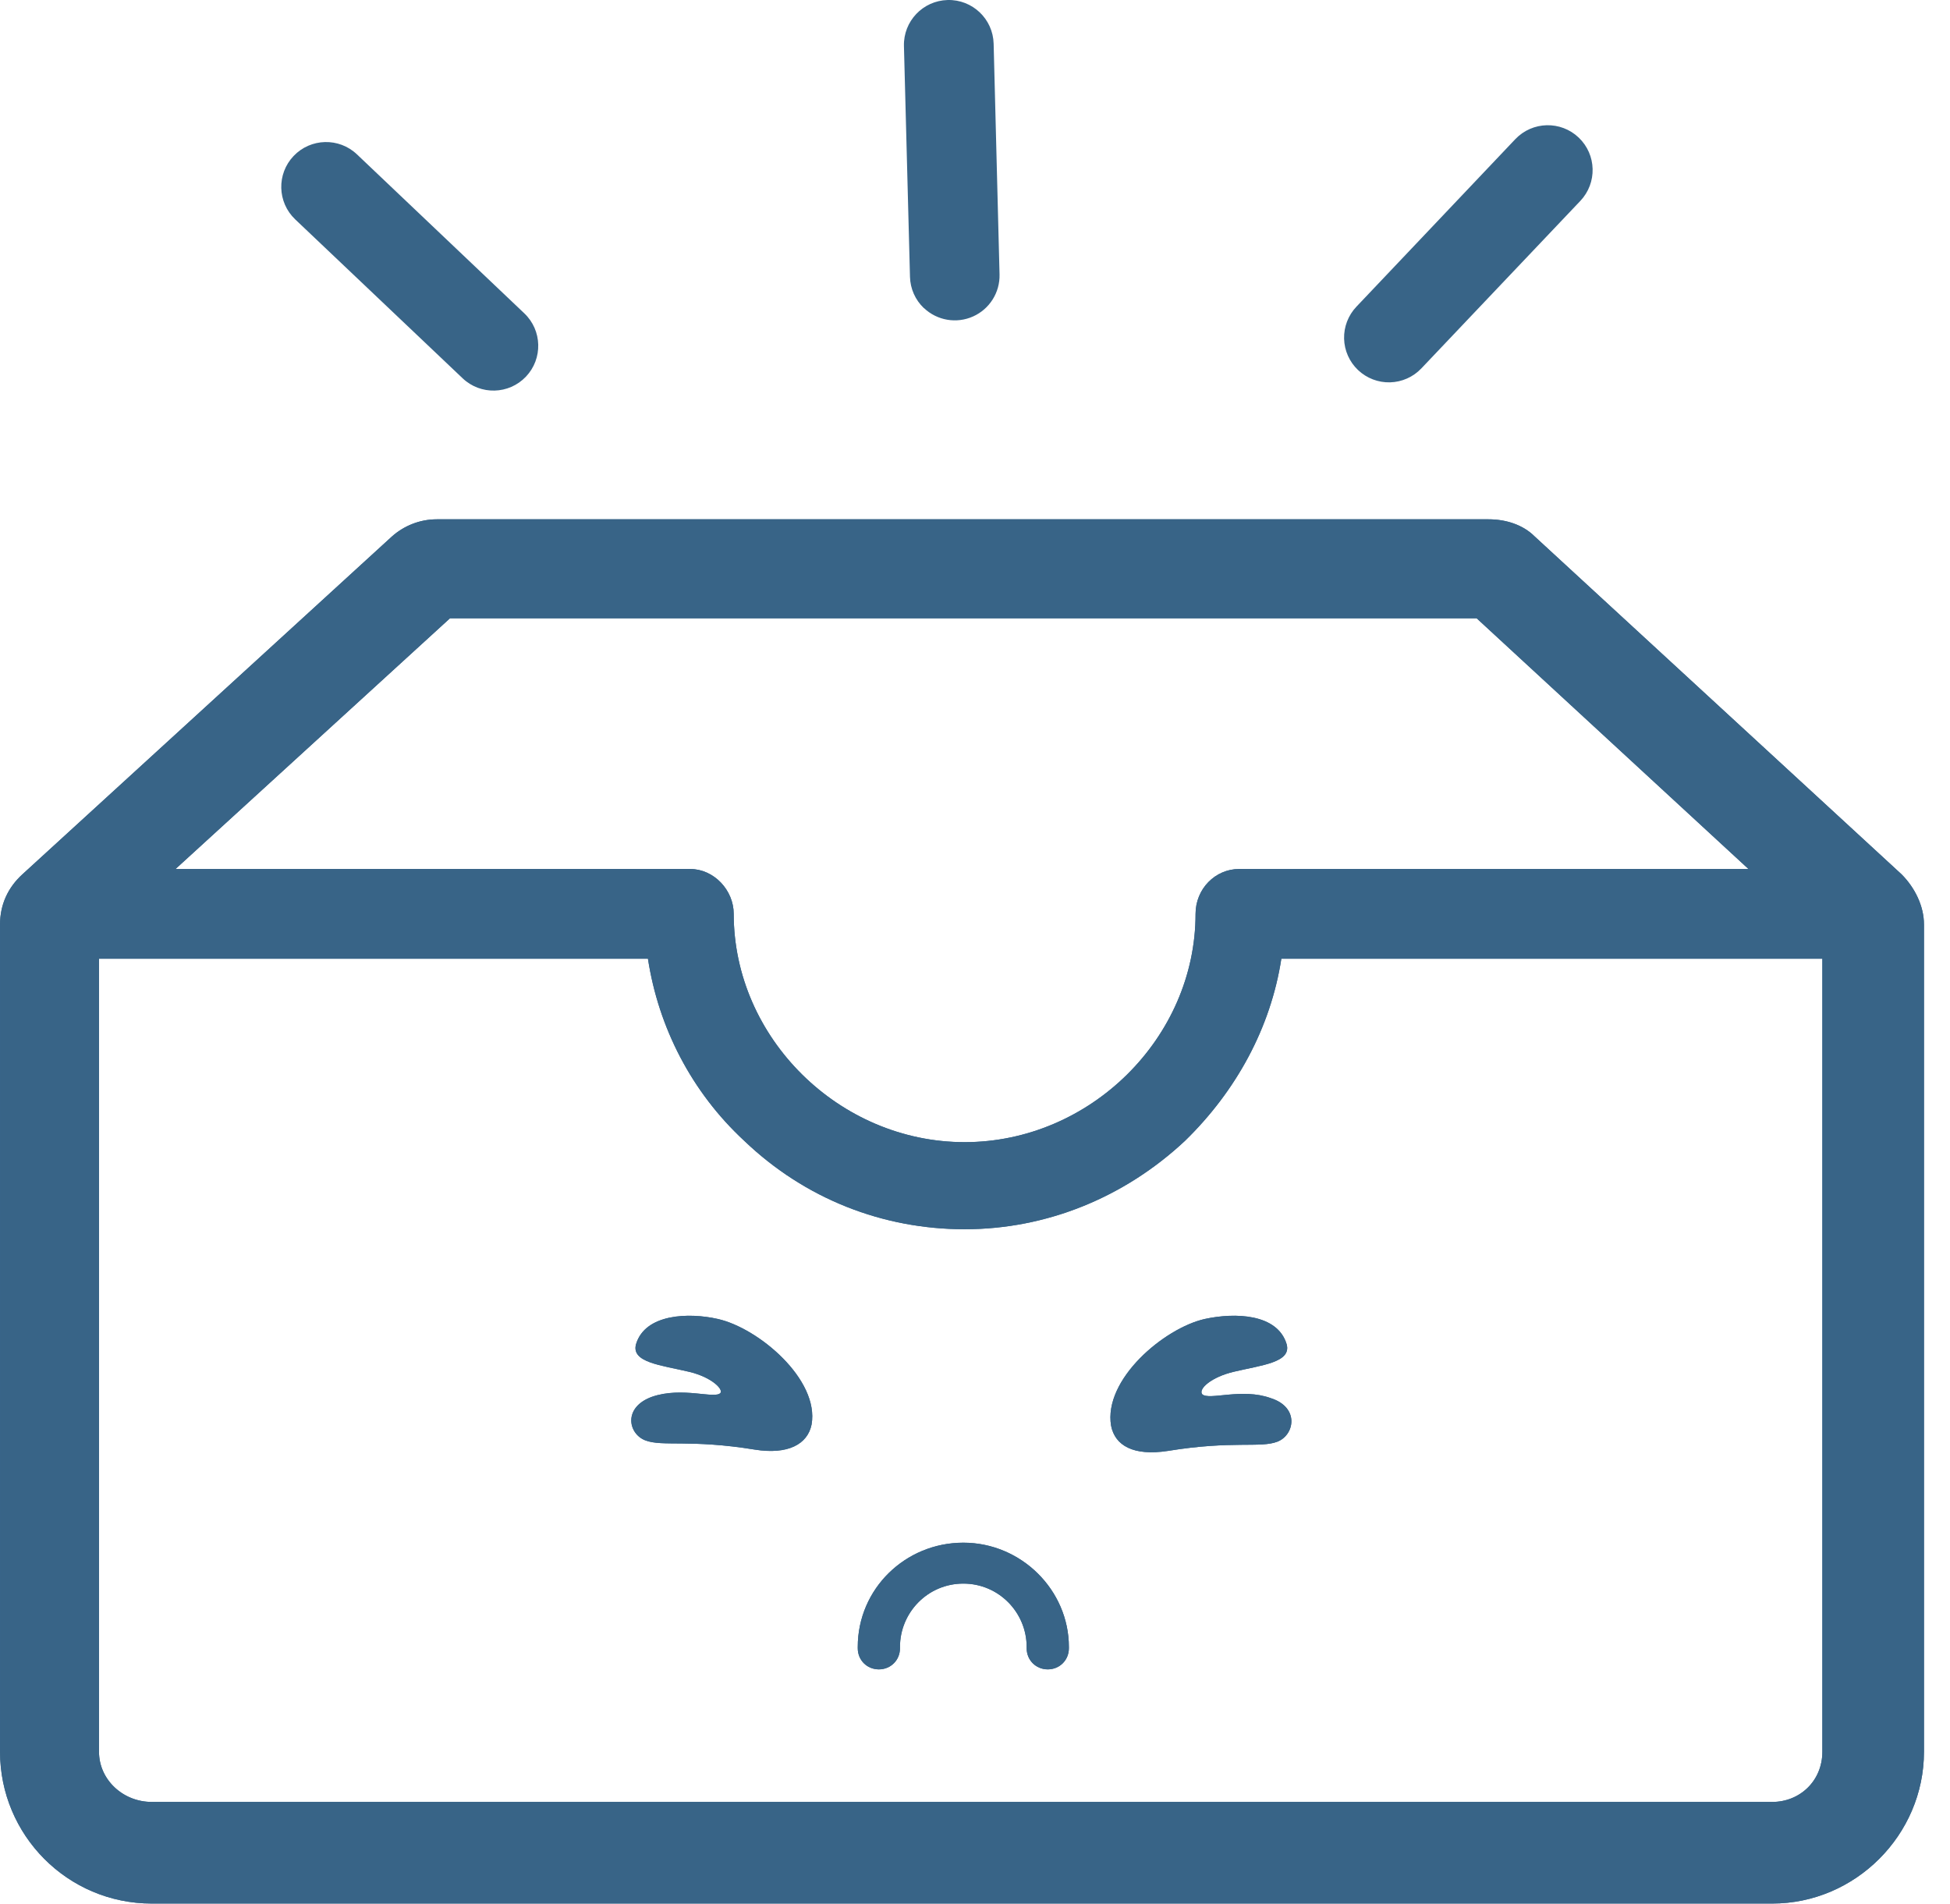
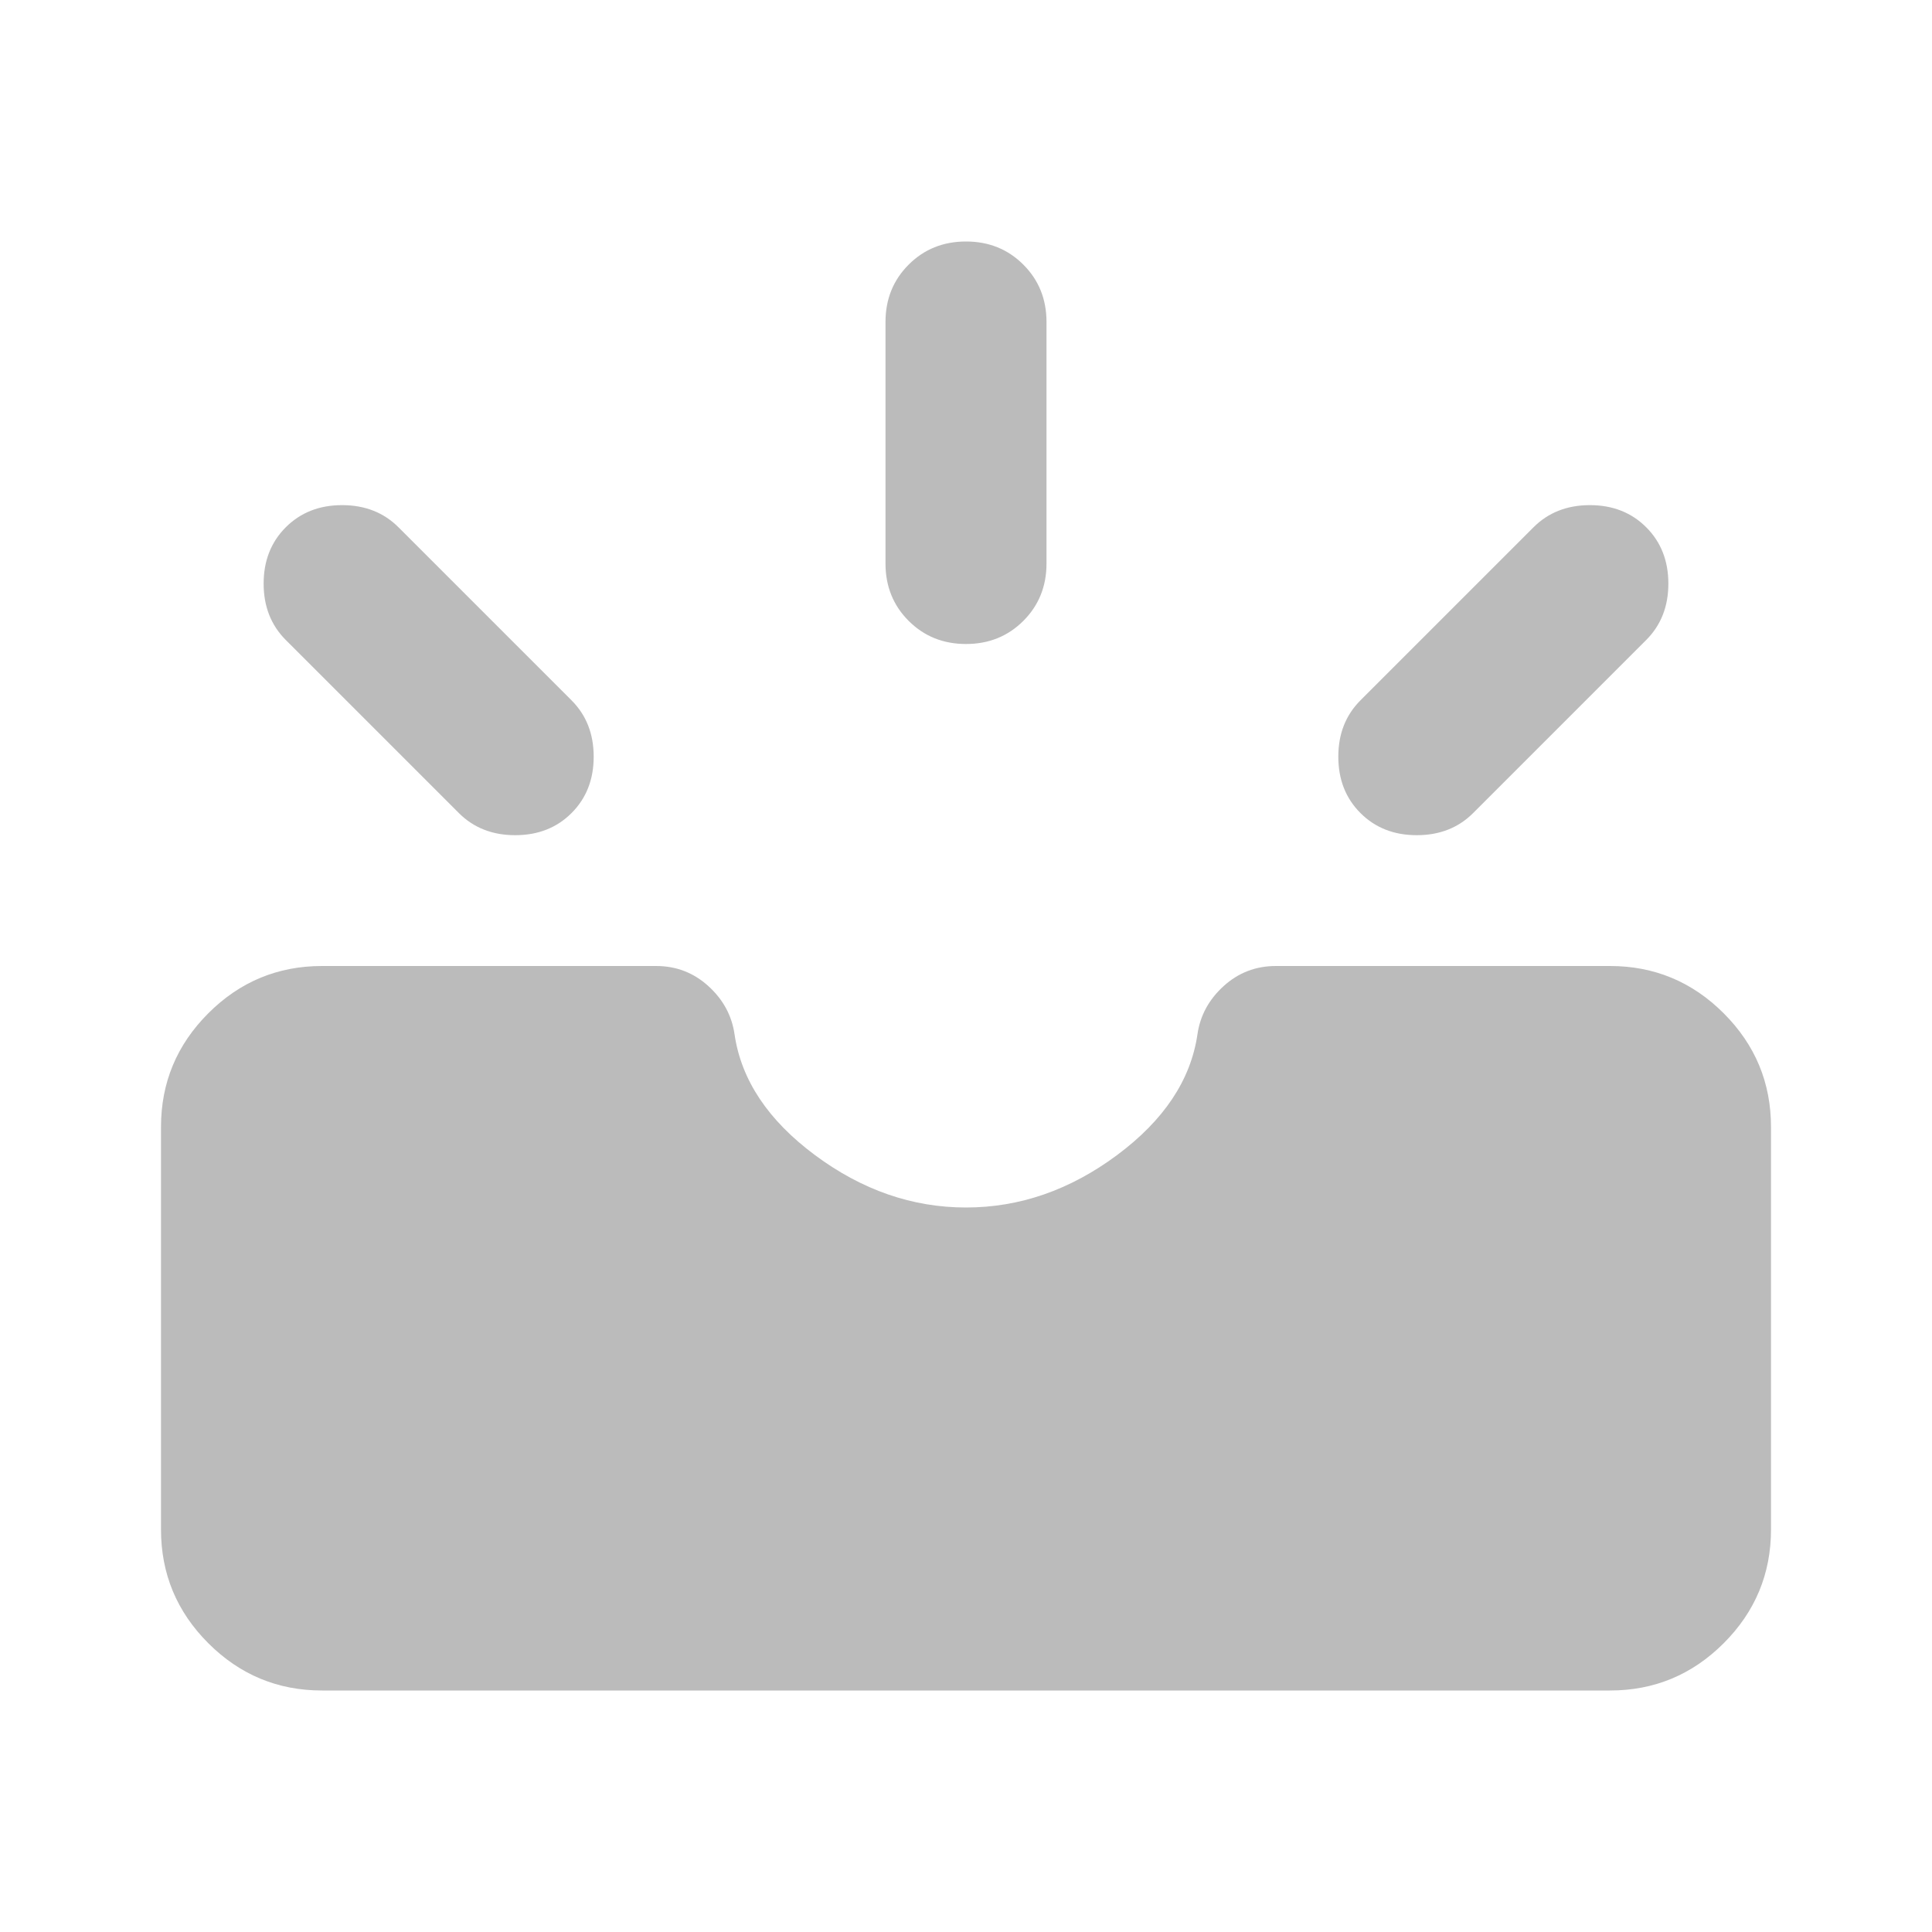
- <svg xmlns="http://www.w3.org/2000/svg" t="1692674604232" class="icon" viewBox="0 0 1049 1024" version="1.1" p-id="51180" width="131.125" height="128">
-   <path d="M461.429 887.379v-1.42 1.42z m56.786-57.501c-31.233 0-56.786 24.846-56.786 56.081v0.71c0 6.388 4.968 11.355 11.357 11.355 6.387 0 11.359-4.966 11.359-11.355v-0.71c0-18.459 14.906-34.075 34.07-34.075 19.168 0 34.075 15.617 34.075 34.075v0.71c0 6.388 4.972 11.355 11.36 11.355 6.386 0 11.355-4.966 11.355-11.355v-0.71c0-30.524-25.556-56.081-56.79-56.081z m-132.032-120.346c-15.618-3.552-39.043-2.841-44.01 13.486-2.842 9.939 13.486 11.356 28.392 14.906 12.07 2.842 18.459 9.23 17.038 11.356-2.841 3.552-20.59-3.547-36.916 2.131-15.618 5.678-12.776 19.878-3.547 23.426 9.228 3.551 24.135-0.712 58.916 4.972 17.748 2.836 28.397-2.842 30.529-13.493 4.256-24.134-28.399-51.816-50.402-56.784zM597.718 767.028c2.132 10.65 12.071 16.328 30.524 13.486 34.785-5.677 49.692-1.415 58.921-4.967 9.229-3.548 12.065-18.458-3.551-23.426-15.618-5.678-33.361 1.42-36.912-2.13-2.13-2.837 4.968-9.229 17.037-12.066 14.906-3.551 31.235-4.972 28.394-14.906-4.968-16.327-27.683-17.037-44.011-13.491-22.004 4.972-54.658 32.654-50.402 57.499z m425.206-296.72L825.584 288.583c-6.387-6.387-15.617-9.228-24.84-9.228H234.98c-9.228 0-17.742 3.546-24.135 9.228L12.09 470.307c-7.814 7.097-12.07 16.328-12.07 26.972V942.362c0 44.721 36.201 81.637 81.635 81.637h871.706c44.719 0 81.635-36.915 81.635-81.637V497.279c0-9.934-4.971-19.874-12.069-26.972z m-356.347-2.841c-12.78 0-23.429 10.65-23.429 24.136 0 66.728-56.786 122.808-124.225 122.808-67.435 0-124.224-56.081-124.224-122.808 0-12.777-10.651-24.136-23.426-24.136H94.431l147.647-134.873h552.272l146.234 134.873H666.58z m313.758 48.271V942.362c0 15.618-12.069 26.978-26.975 26.978H81.653c-15.617 0-28.397-12.071-28.397-26.978V515.737h295.305c5.677 36.916 23.424 71.697 51.816 97.963 32.654 31.233 74.537 47.56 118.547 47.56 44.014 0 85.898-17.037 118.547-47.56 27.687-26.976 46.146-61.048 51.822-97.963h291.042z m0 0" fill="#386487" p-id="51181" />
-   <path d="M461.429 887.379v-1.42 1.42z m56.786-57.501c-31.233 0-56.786 24.846-56.786 56.081v0.71c0 6.388 4.968 11.355 11.357 11.355 6.387 0 11.359-4.966 11.359-11.355v-0.71c0-18.459 14.906-34.075 34.07-34.075 19.168 0 34.075 15.617 34.075 34.075v0.71c0 6.388 4.972 11.355 11.36 11.355 6.386 0 11.355-4.966 11.355-11.355v-0.71c0-30.524-25.556-56.081-56.79-56.081z m-132.032-120.346c-15.618-3.552-39.043-2.841-44.01 13.486-2.842 9.939 13.486 11.356 28.392 14.906 12.07 2.842 18.459 9.23 17.038 11.356-2.841 3.552-20.59-3.547-36.916 2.131-15.618 5.678-12.776 19.878-3.547 23.426 9.228 3.551 24.135-0.712 58.916 4.972 17.748 2.836 28.397-2.842 30.529-13.493 4.256-24.134-28.399-51.816-50.402-56.784zM597.718 767.028c2.132 10.65 12.071 16.328 30.524 13.486 34.785-5.677 49.692-1.415 58.921-4.967 9.229-3.548 12.065-18.458-3.551-23.426-15.618-5.678-33.361 1.42-36.912-2.13-2.13-2.837 4.968-9.229 17.037-12.066 14.906-3.551 31.235-4.972 28.394-14.906-4.968-16.327-27.683-17.037-44.011-13.491-22.004 4.972-54.658 32.654-50.402 57.499z m425.206-296.72L825.584 288.583c-6.387-6.387-15.617-9.228-24.84-9.228H234.98c-9.228 0-17.742 3.546-24.135 9.228L12.09 470.307c-7.814 7.097-12.07 16.328-12.07 26.972V942.362c0 44.721 36.201 81.637 81.635 81.637h871.706c44.719 0 81.635-36.915 81.635-81.637V497.279c0-9.934-4.971-19.874-12.069-26.972z m-356.347-2.841c-12.78 0-23.429 10.65-23.429 24.136 0 66.728-56.786 122.808-124.225 122.808-67.435 0-124.224-56.081-124.224-122.808 0-12.777-10.651-24.136-23.426-24.136H94.431l147.647-134.873h552.272l146.234 134.873H666.58z m313.758 48.271V942.362c0 15.618-12.069 26.978-26.975 26.978H81.653c-15.617 0-28.397-12.071-28.397-26.978V515.737h295.305c5.677 36.916 23.424 71.697 51.816 97.963 32.654 31.233 74.537 47.56 118.547 47.56 44.014 0 85.898-17.037 118.547-47.56 27.687-26.976 46.146-61.048 51.822-97.963h291.042z m0 0M248.87 203.5l-90.075-85.493c-9.647-9.181-10.028-24.448-0.849-34.1 9.186-9.648 24.453-10.033 34.1-0.848l89.997 85.488c9.652 9.165 10.048 24.411 0.888 34.066-9.16 9.647-24.411 10.048-34.061 0.888m248.119-37.76a24.018 24.018 0 0 1-7.465-16.845l-3.25-124.135c-0.345-13.323 10.177-24.406 23.499-24.752 13.324-0.35 24.408 10.171 24.753 23.495l3.177 124.135a24.083 24.083 0 0 1-14.28 22.612A24.083 24.083 0 0 1 497.062 165.74M730.554 199.064a24.101 24.101 0 0 1-7.502-16.85 24.118 24.118 0 0 1 6.615-17.215l85.493-90.143c9.181-9.648 24.448-10.033 34.1-0.848 9.648 9.179 10.029 24.445 0.848 34.099l-85.488 90.07a24.101 24.101 0 0 1-16.85 7.502 24.109 24.109 0 0 1-17.215-6.615" fill="#386487" p-id="51182" />
+ <svg xmlns="http://www.w3.org/2000/svg" height="64" viewBox="0 -960 960 960" width="64" fill="#BBBBBB">
+   <path d="M160-120q-33 0-56.5-23.5T80-200v-200q0-33 23.5-56.5T160-480h166q15 0 26 10t13 24q5 34 40 60t75 26q40 0 75-26t40-60q2-14 13-24t26-10h166q33 0 56.5 23.5T880-400v200q0 33-23.5 56.5T800-120H160Zm516-436q-11-11-11-28t11-28l86-86q11-11 28-11t28 11q11 11 11 28t-11 28l-86 86q-11 11-28 11t-28-11Zm-392 0q-11 11-28 11t-28-11l-86-86q-11-11-11-28t11-28q11-11 28-11t28 11l86 86q11 11 11 28t-11 28Zm196-84q-17 0-28.5-11.5T440-680v-120q0-17 11.5-28.5T480-840q17 0 28.5 11.5T520-800v120q0 17-11.5 28.5T480-640Z" />
</svg>
